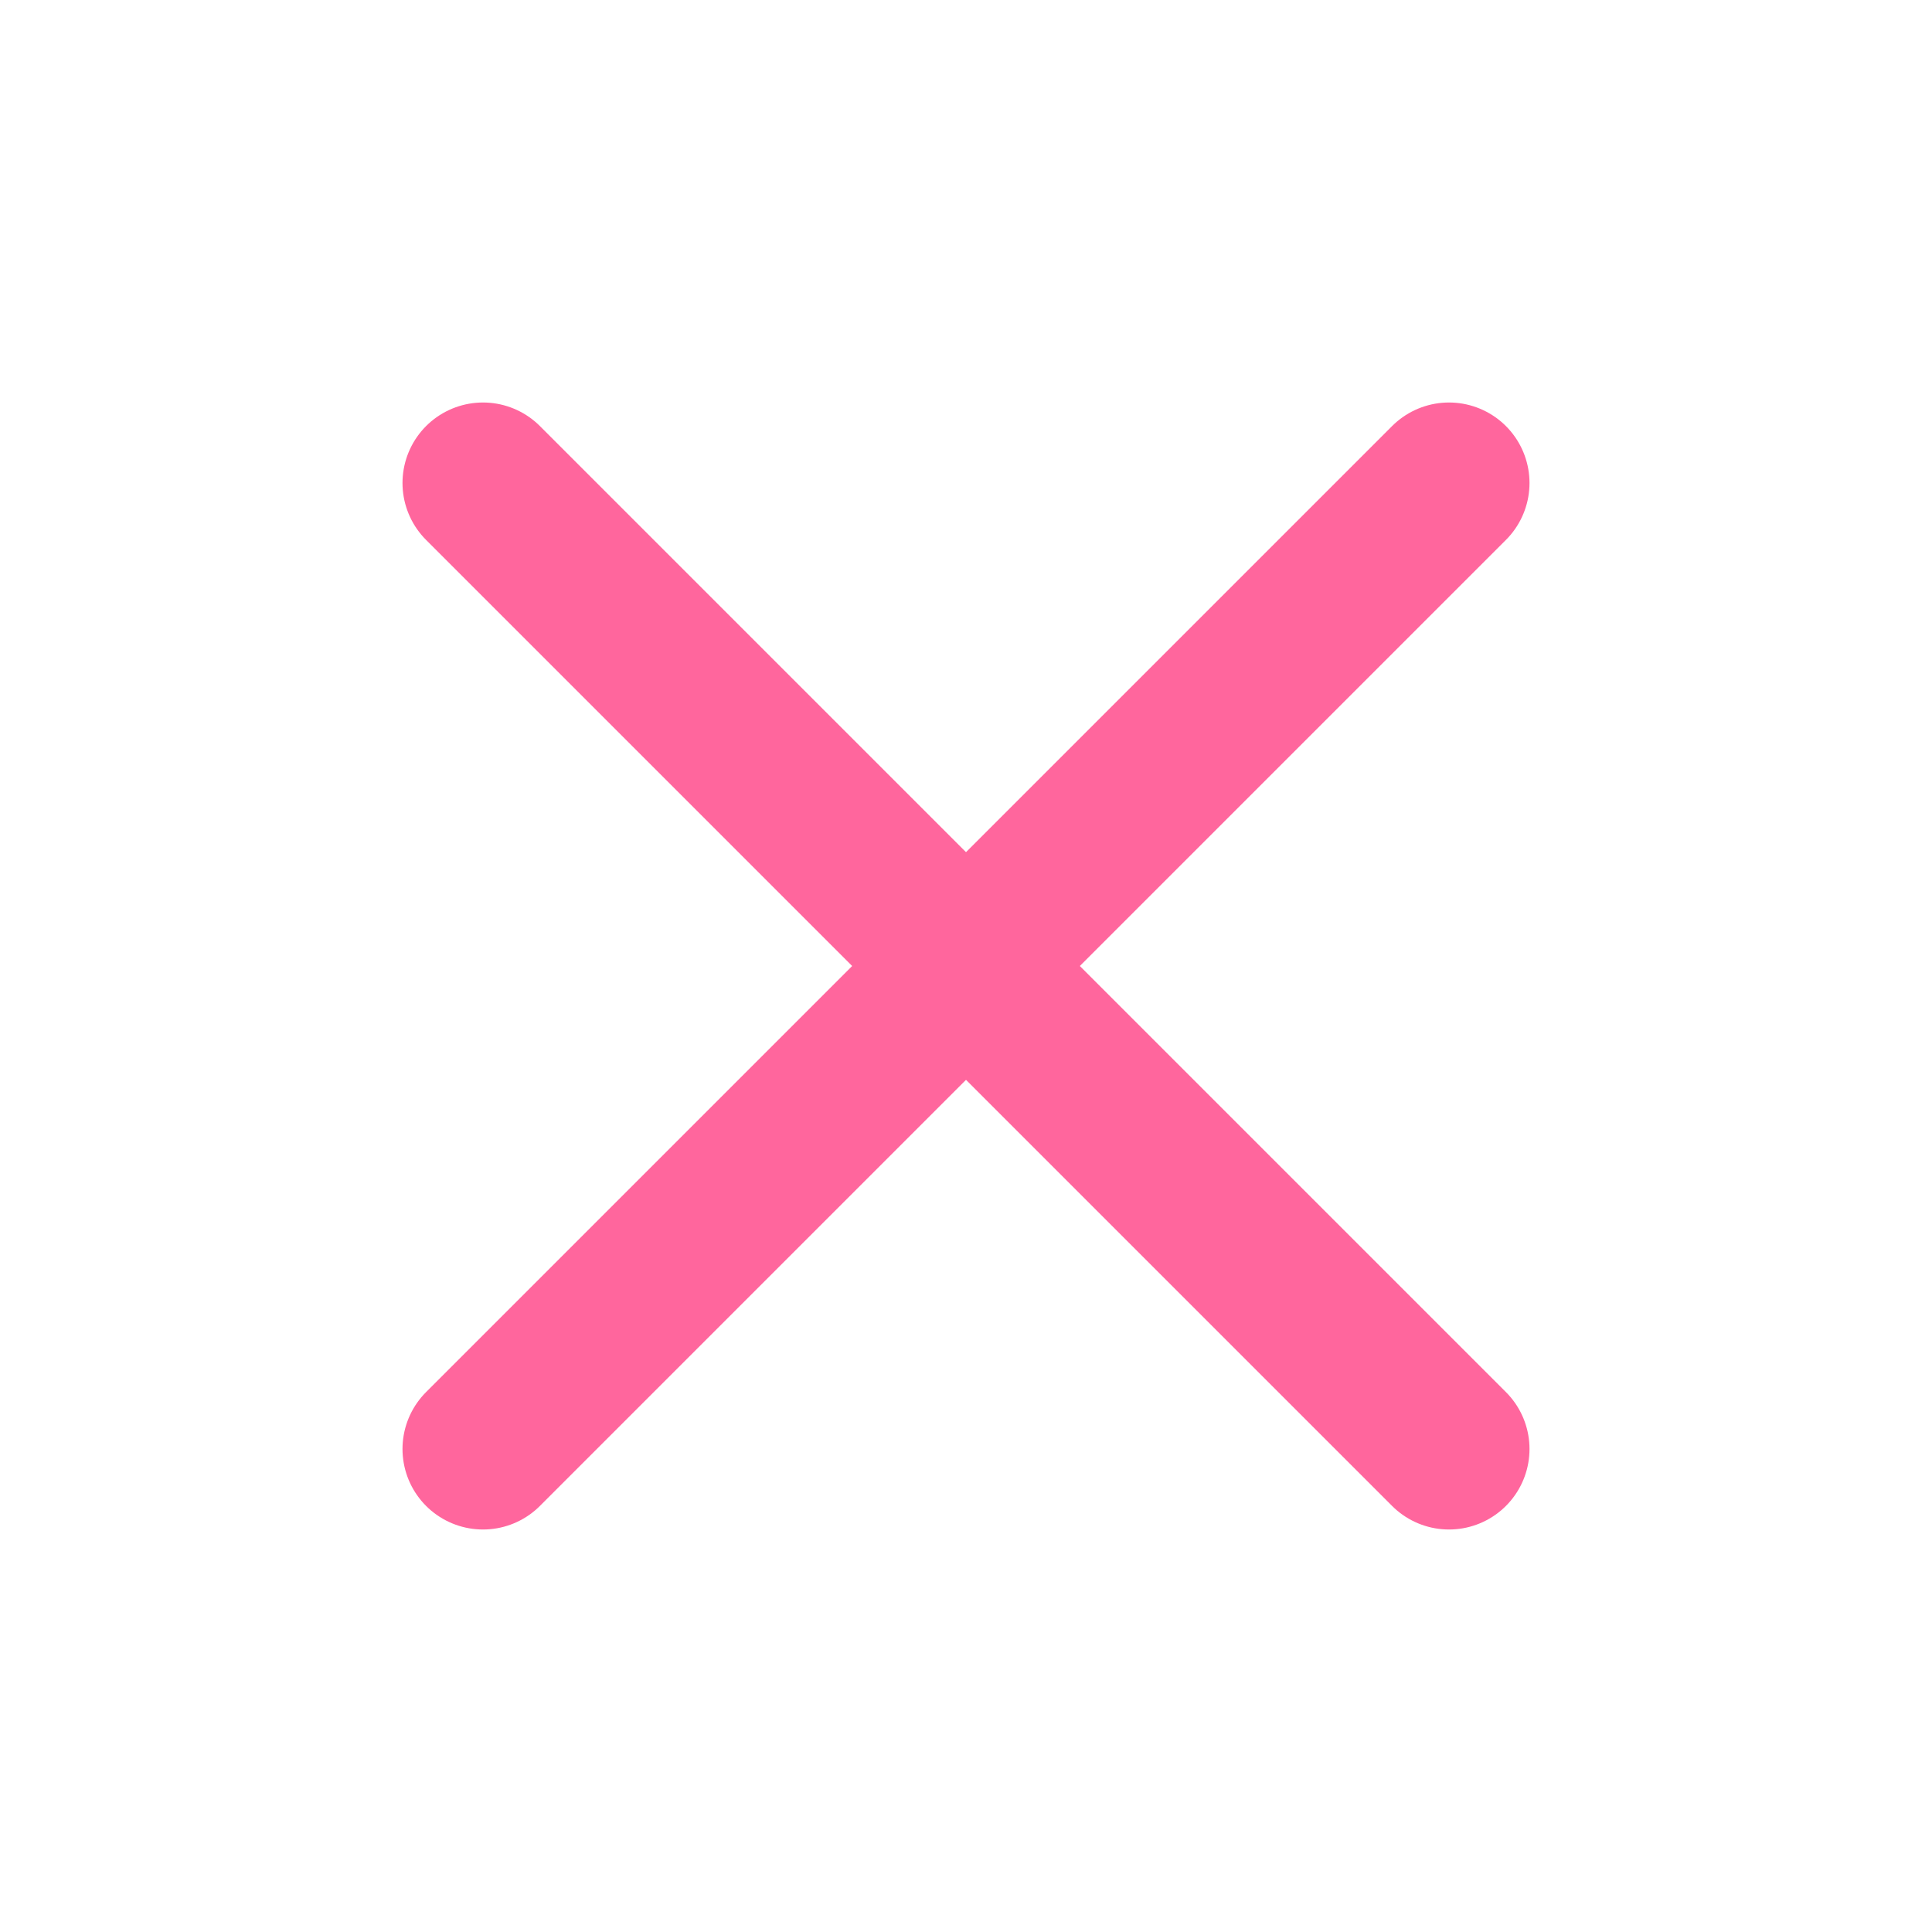
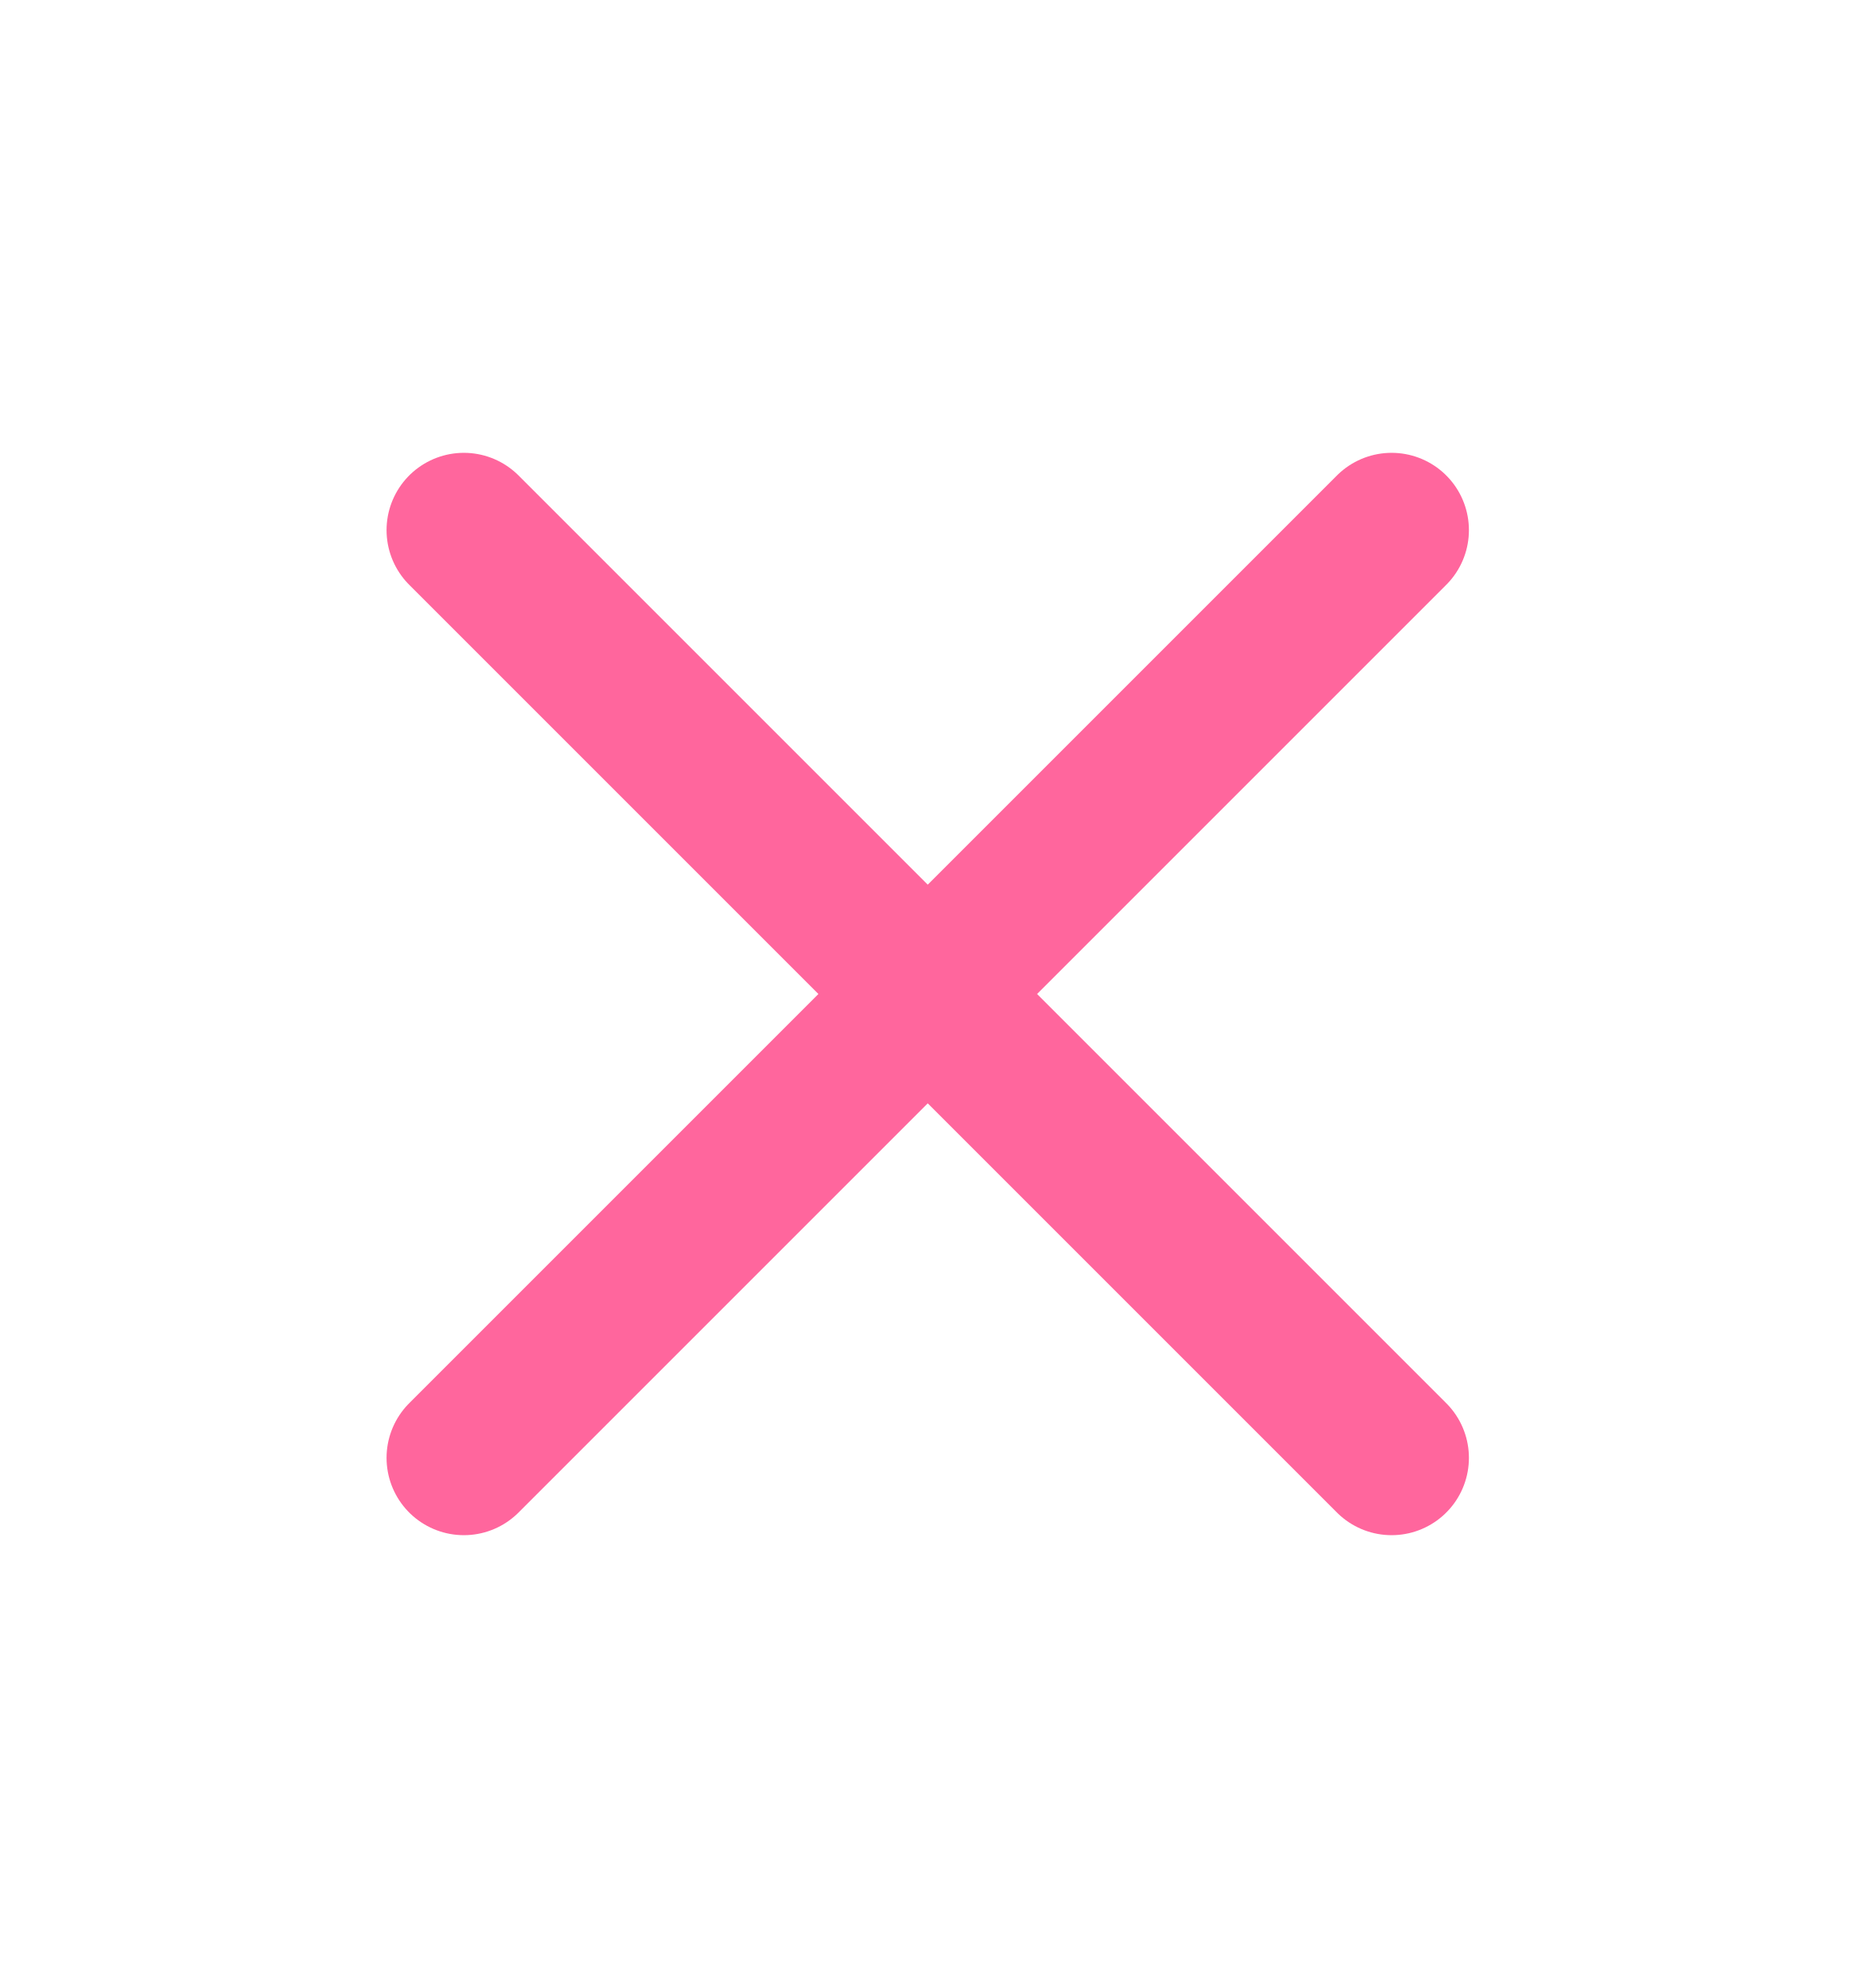
- <svg xmlns="http://www.w3.org/2000/svg" width="24" height="24" viewBox="0 0 24 24" fill="none">
+ <svg xmlns="http://www.w3.org/2000/svg" width="14" height="15" viewBox="0 0 24 24" fill="none">
  <path d="M18 6L6 18" stroke="#FF669D" stroke-width="2" stroke-linecap="round" stroke-linejoin="round" />
  <path d="M6 6L18 18" stroke="#FF669D" stroke-width="2" stroke-linecap="round" stroke-linejoin="round" />
</svg>
